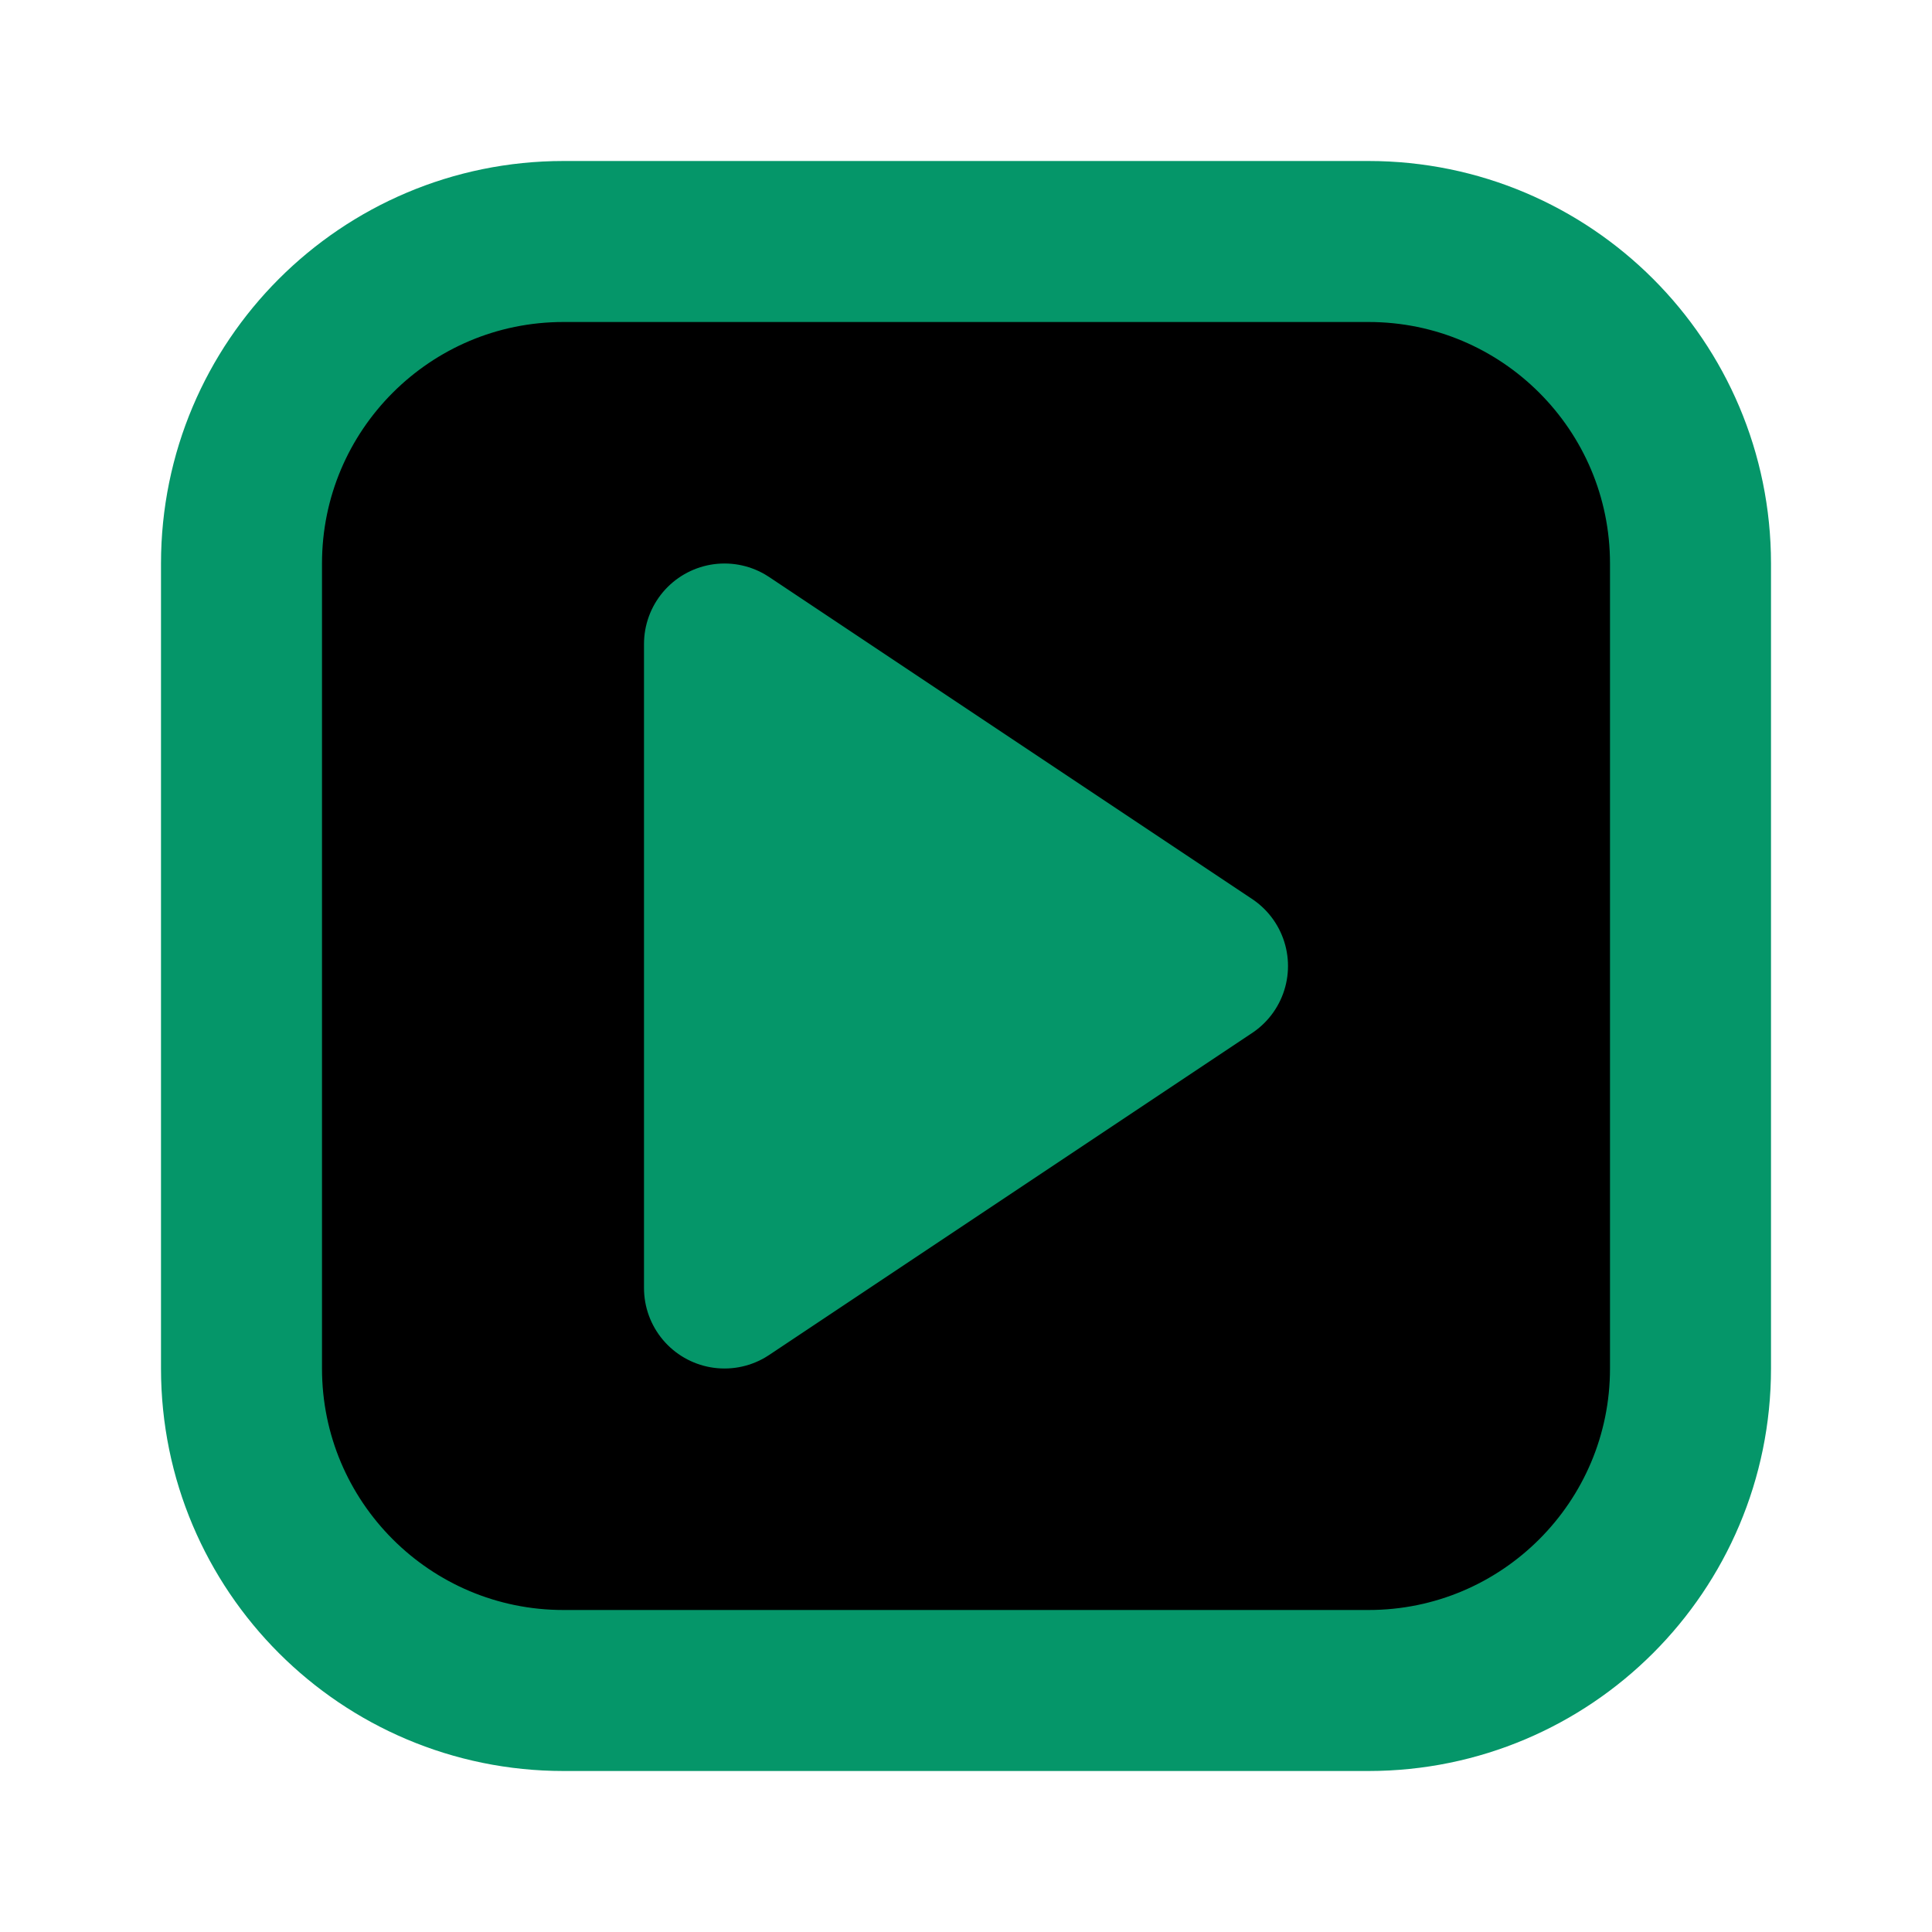
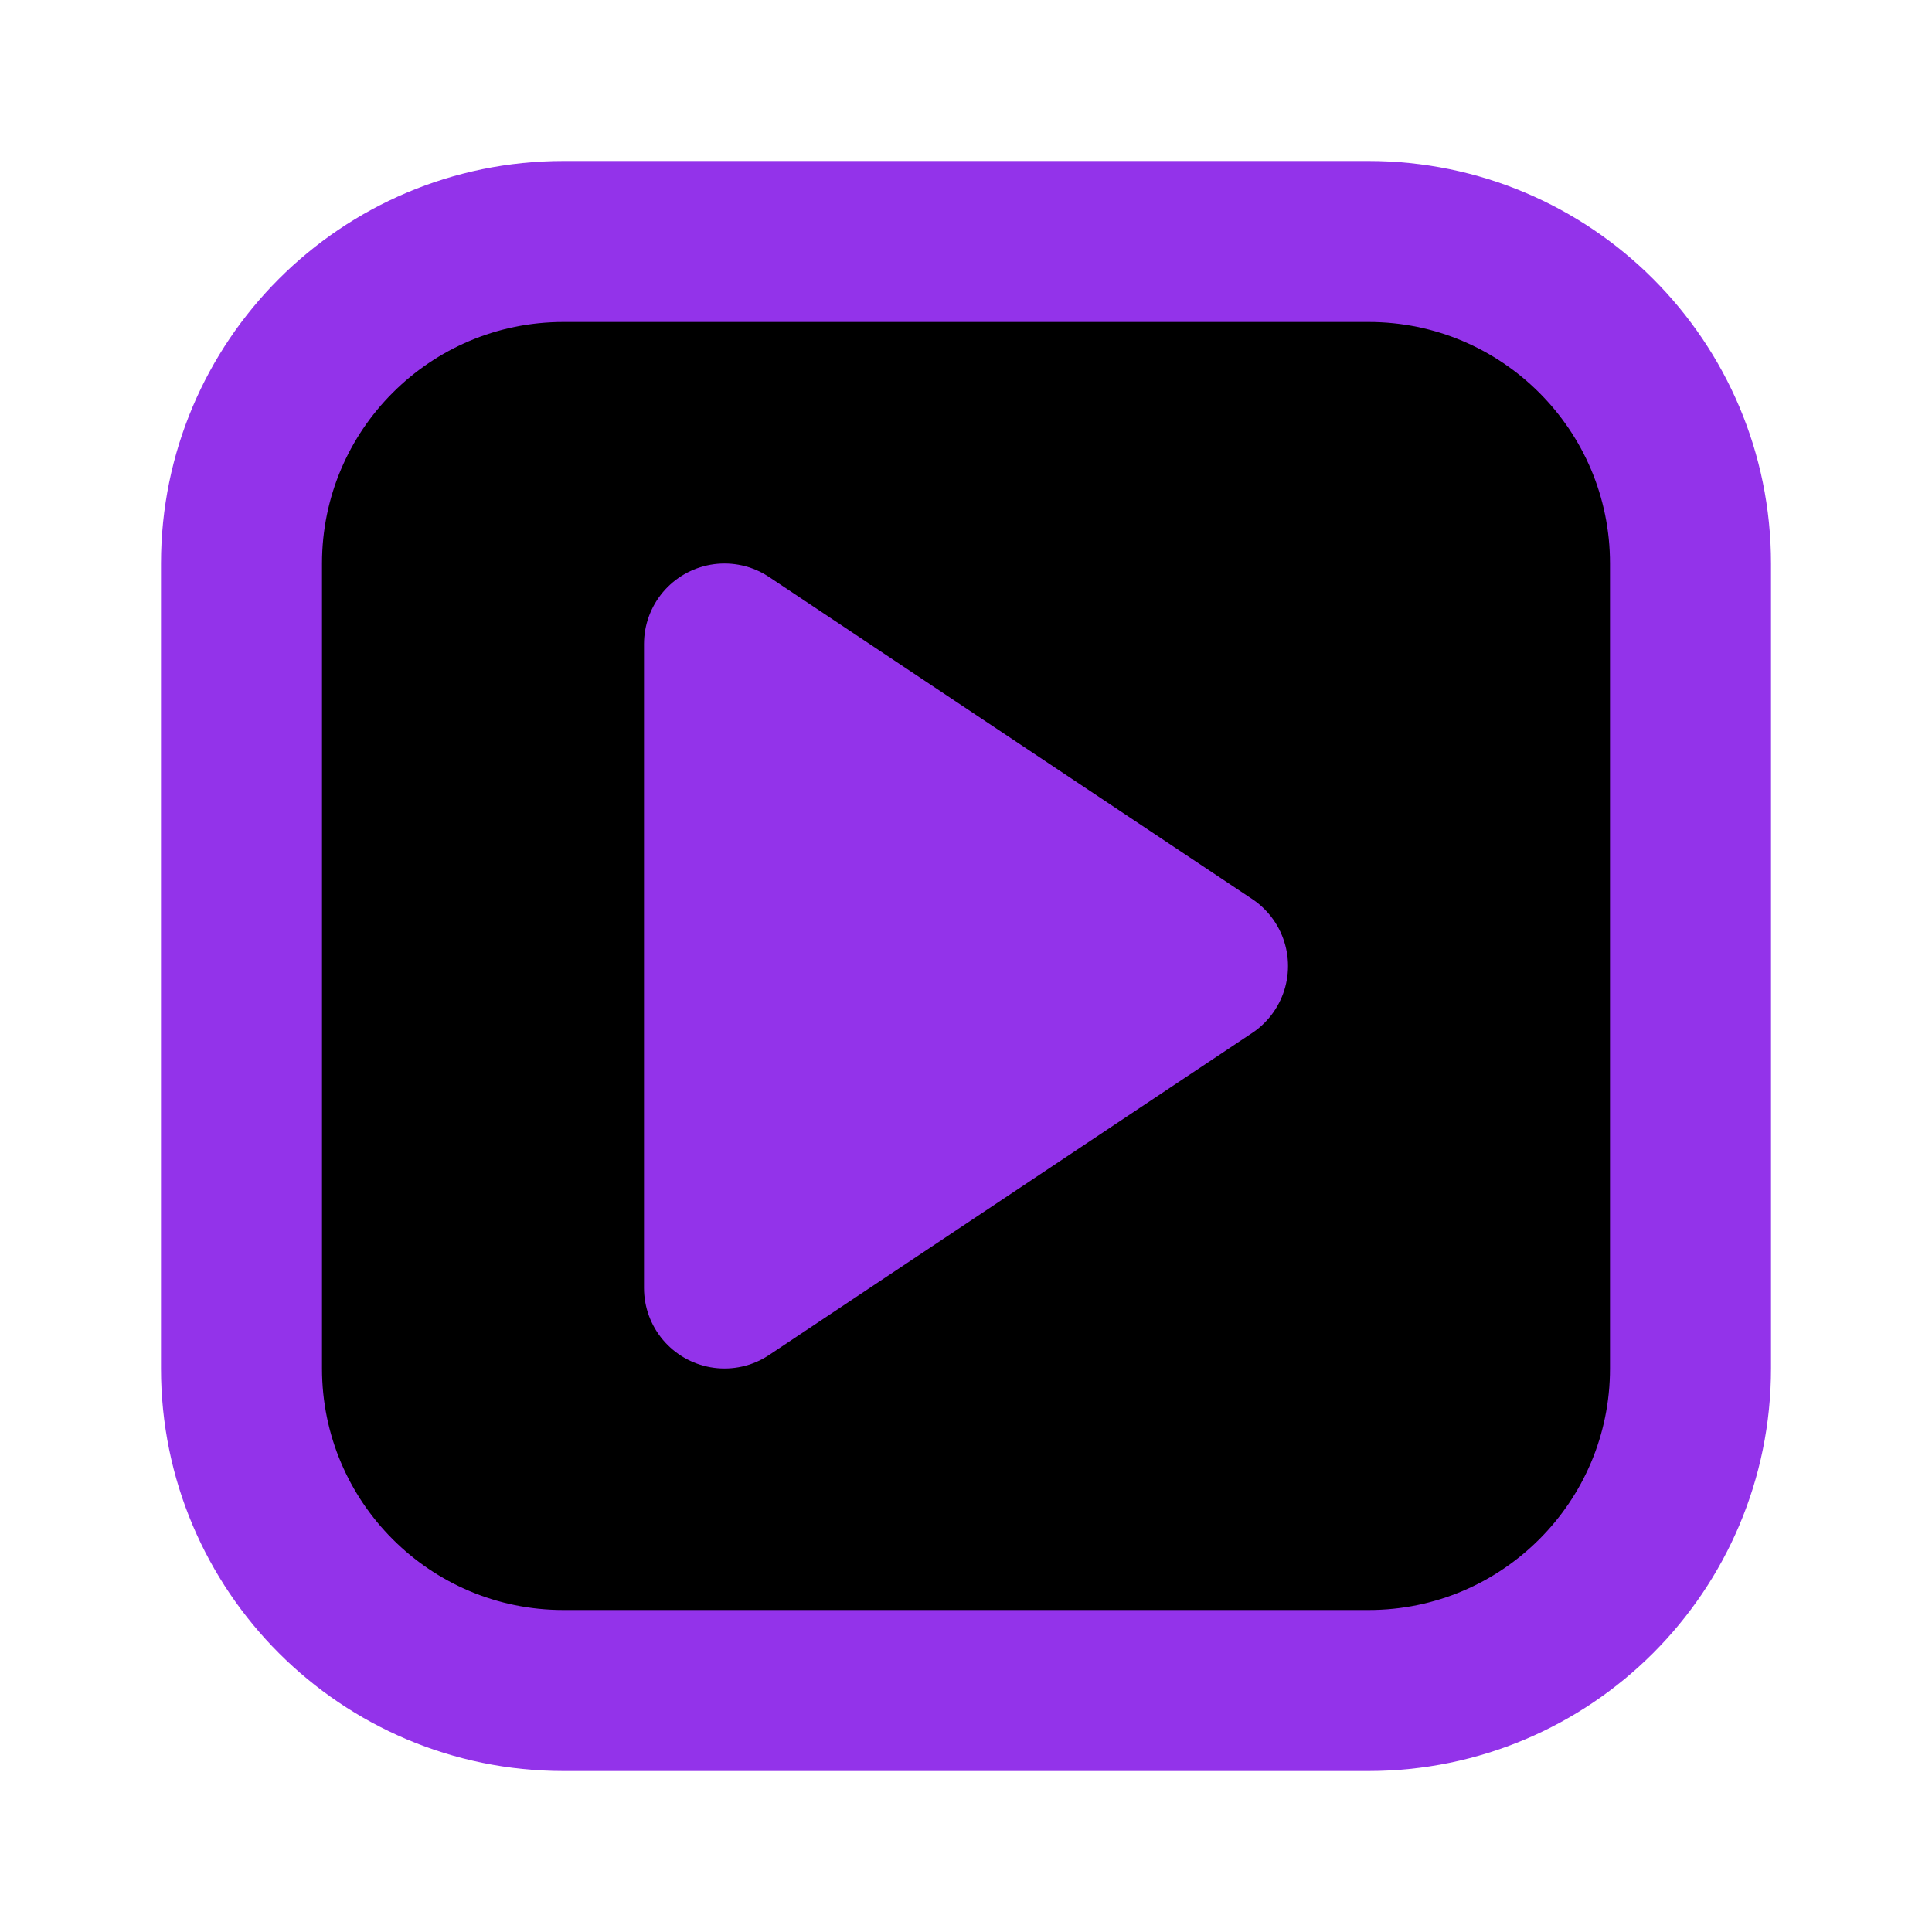
- <svg xmlns="http://www.w3.org/2000/svg" width="32" height="32" viewBox="0 0 24 24" fill="none" stroke="#059669" stroke-width="2" stroke-linecap="round" stroke-linejoin="round">
-   <rect width="18" height="18" x="3" y="3" rx="4" fill="#000000" stroke="#059669" />
-   <path d="m9 8 6 4-6 4Z" fill="#059669" />
+ <svg xmlns="http://www.w3.org/2000/svg" width="32" height="32" viewBox="0 0 24 24" fill="none" stroke="#9333ea" stroke-width="2" stroke-linecap="round" stroke-linejoin="round">
+   <rect width="18" height="18" x="3" y="3" rx="4" fill="#000000" stroke="#9333ea" />
+   <path d="m9 8 6 4-6 4Z" fill="#9333ea" />
</svg>
